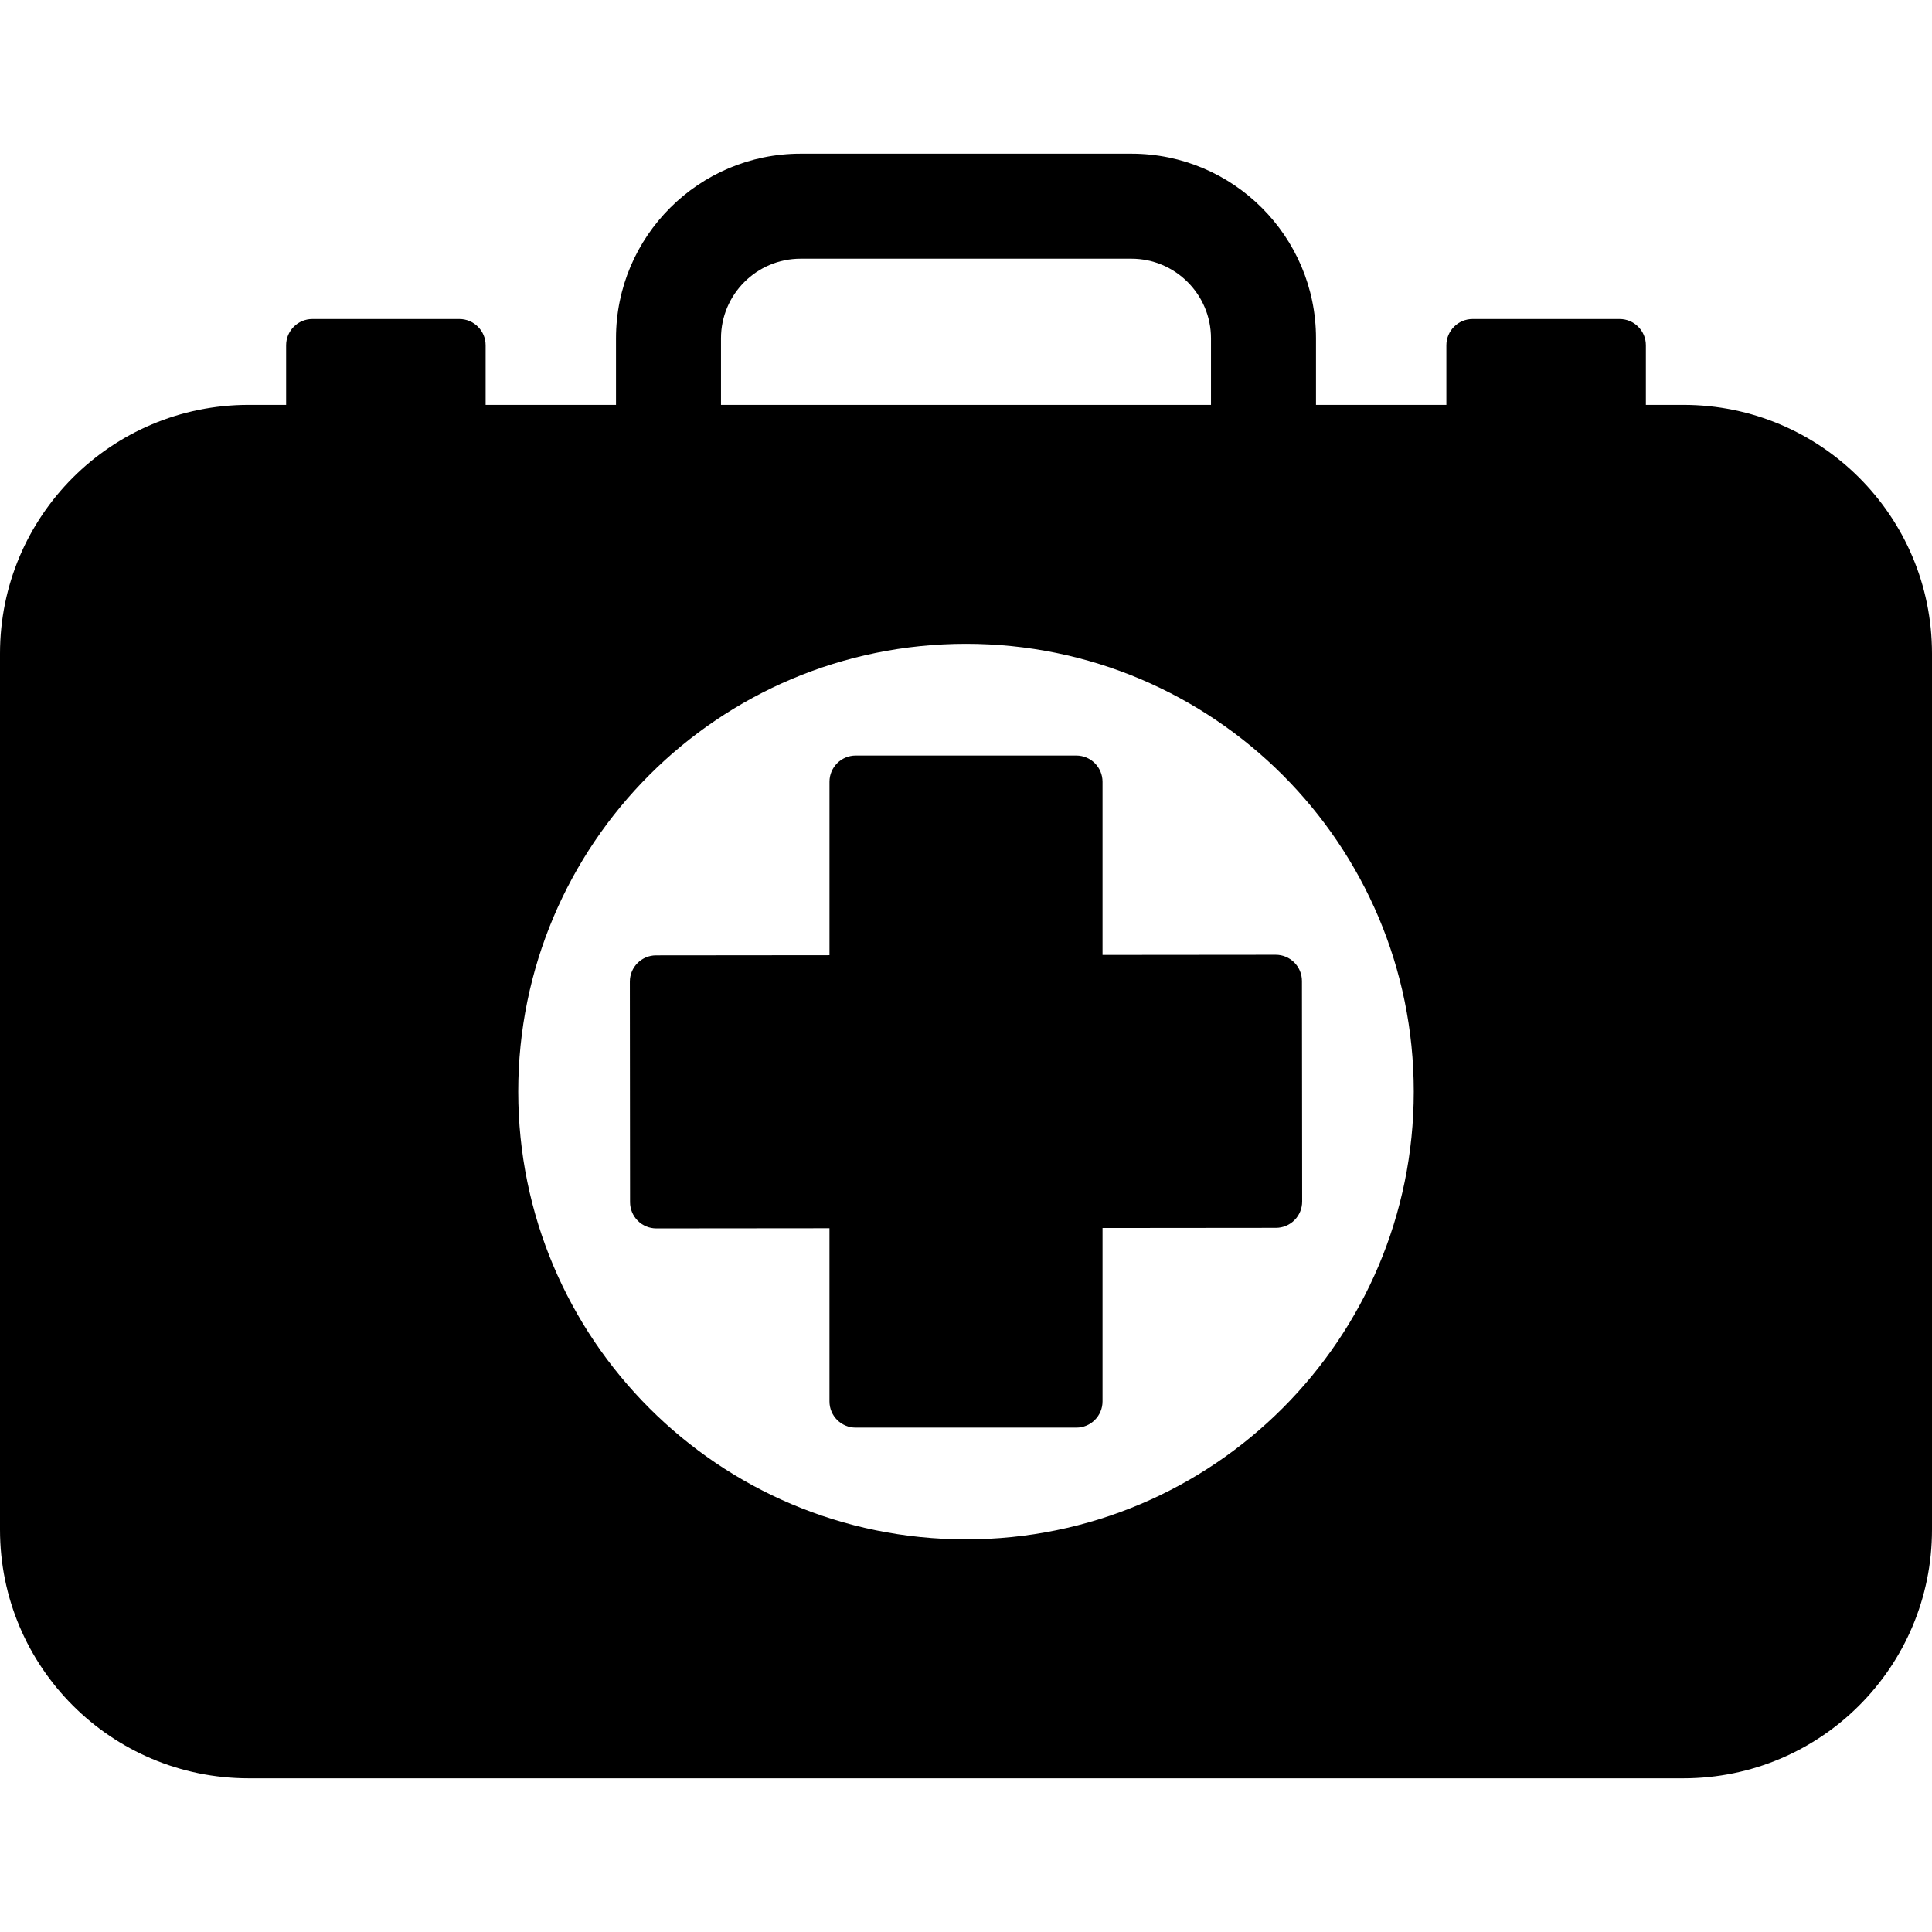
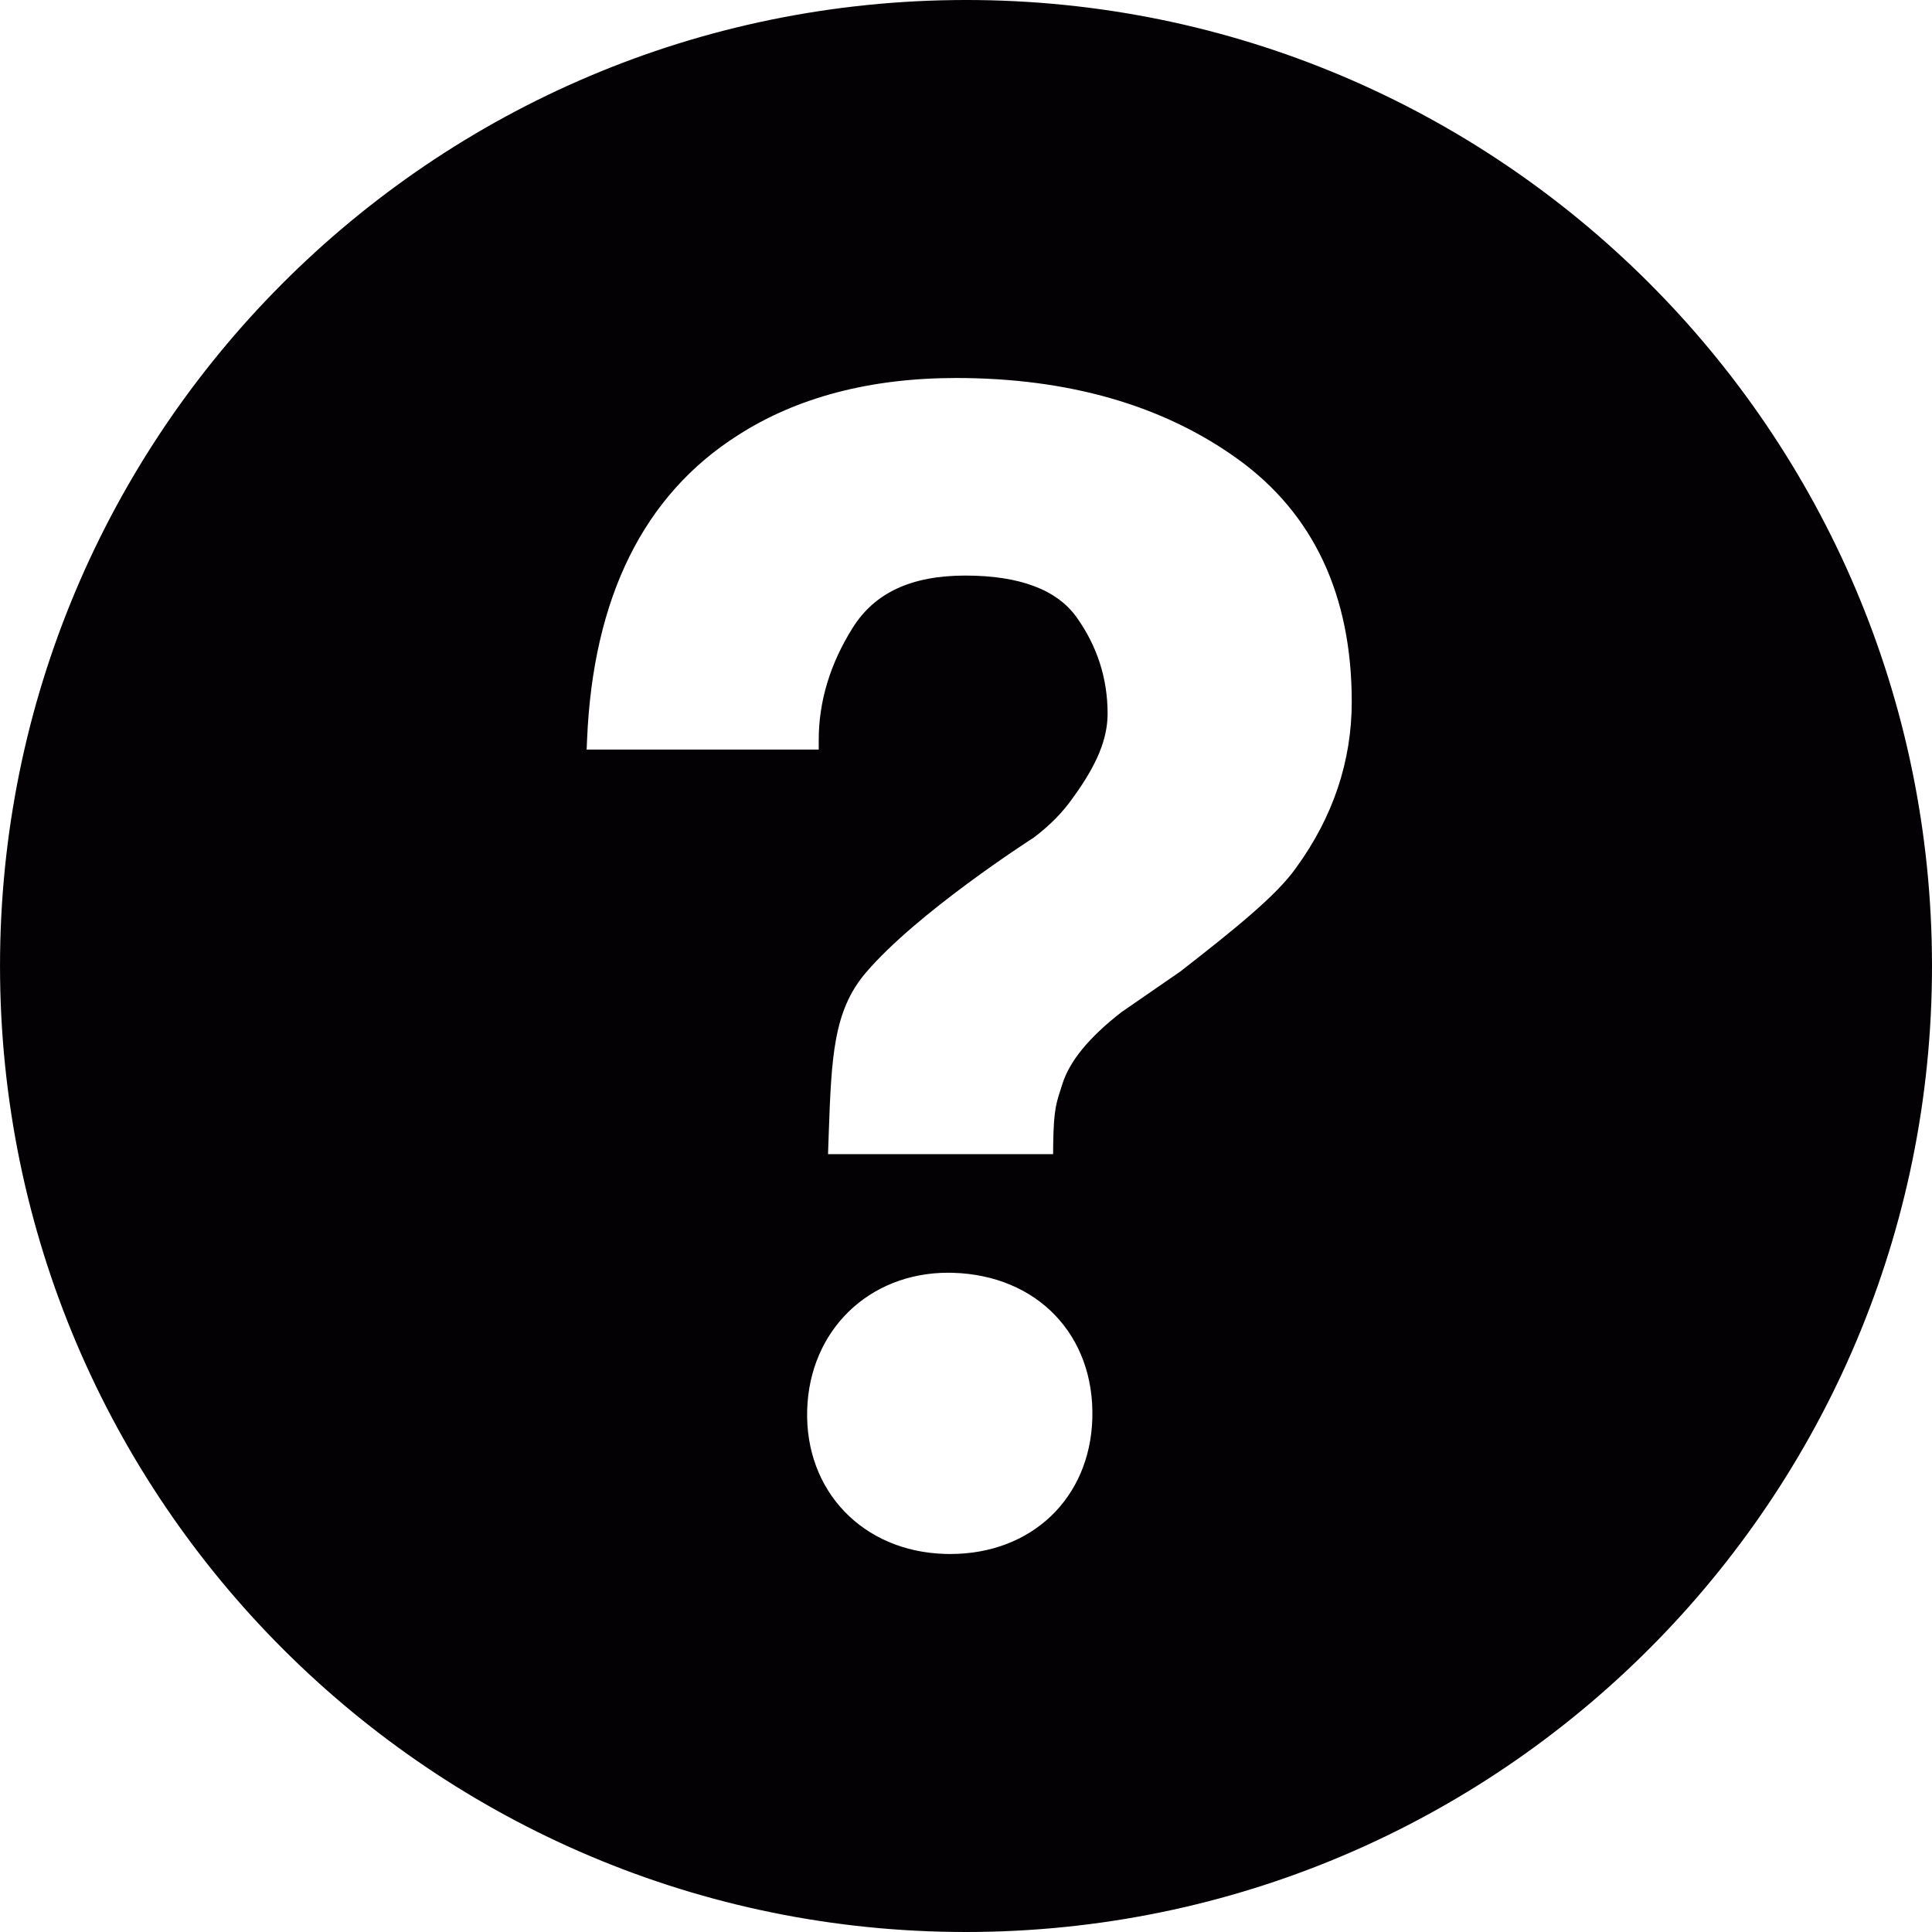
- <svg xmlns="http://www.w3.org/2000/svg" version="1.1" id="Capa_1" x="0px" y="0px" viewBox="0 0 184 184" style="enable-background:new 0 0 184 184;" xml:space="preserve">
-   <path d="M160.324,38.56h-3.574v-5.678c0-1.381-1.119-2.5-2.5-2.5h-14c-1.381,0-2.5,1.119-2.5,2.5v5.678h-12.417v-6.341  c0-9.694-7.887-17.581-17.581-17.581H76.247c-9.694,0-17.581,7.887-17.581,17.581v6.341H46.25v-5.678c0-1.381-1.119-2.5-2.5-2.5h-14  c-1.381,0-2.5,1.119-2.5,2.5v5.678h-3.574C10.6,38.56,0,49.16,0,62.236v83.45c0,13.076,10.6,23.676,23.676,23.676h136.648  c13.076,0,23.676-10.6,23.676-23.676v-83.45C184,49.16,173.4,38.56,160.324,38.56z M68.666,32.219c0-4.18,3.401-7.581,7.581-7.581  h31.505c4.18,0,7.581,3.401,7.581,7.581v6.341H68.666V32.219z M92,146.606c-23.552,0-42.645-19.093-42.645-42.645  S68.448,61.316,92,61.316s42.645,19.093,42.645,42.645S115.552,146.606,92,146.606z M124.015,114.434  c0,0.663-0.262,1.299-0.73,1.769c-0.469,0.469-1.104,0.733-1.767,0.734l-16.515,0.015v16.514c0,1.381-1.119,2.5-2.5,2.5H81.497  c-1.381,0-2.5-1.119-2.5-2.5v-16.49l-16.49,0.015c-0.001,0-0.001,0-0.002,0c-0.662,0-1.297-0.263-1.766-0.73  c-0.469-0.469-0.733-1.104-0.734-1.767l-0.019-21.005c-0.001-1.381,1.117-2.501,2.498-2.502l16.514-0.015V74.456  c0-1.381,1.119-2.5,2.5-2.5h21.005c1.381,0,2.5,1.119,2.5,2.5v16.49l16.49-0.015c0.001,0,0.002,0,0.002,0  c1.38,0,2.499,1.118,2.5,2.498L124.015,114.434z" />
+ <svg xmlns="http://www.w3.org/2000/svg" version="1.1" id="Capa_1" x="0px" y="0px" viewBox="0 0 92 92" style="enable-background:new 0 0 92 92;" xml:space="preserve">
+   <g>
+     <path style="fill:#030104;" d="M45.386,0.004C19.983,0.344-0.333,21.215,0.005,46.619c0.34,25.393,21.209,45.715,46.611,45.377   c25.398-0.342,45.718-21.213,45.38-46.615C91.656,19.986,70.786-0.335,45.386,0.004z M45.25,74l-0.254-0.004   c-3.912-0.116-6.67-2.998-6.559-6.852c0.109-3.788,2.934-6.538,6.717-6.538l0.227,0.004c4.021,0.119,6.748,2.972,6.635,6.937   C51.904,71.346,49.123,74,45.25,74z M61.705,41.341c-0.92,1.307-2.943,2.93-5.492,4.916l-2.807,1.938   c-1.541,1.198-2.471,2.325-2.82,3.434c-0.275,0.873-0.41,1.104-0.434,2.88l-0.004,0.451H39.43l0.031-0.907   c0.131-3.728,0.223-5.921,1.768-7.733c2.424-2.846,7.771-6.289,7.998-6.435c0.766-0.577,1.412-1.234,1.893-1.936   c1.125-1.551,1.623-2.772,1.623-3.972c0-1.665-0.494-3.205-1.471-4.576c-0.939-1.323-2.723-1.993-5.303-1.993   c-2.559,0-4.311,0.812-5.359,2.478c-1.078,1.713-1.623,3.512-1.623,5.35v0.457H27.936l0.02-0.477   c0.285-6.769,2.701-11.643,7.178-14.487C37.947,18.918,41.447,18,45.531,18c5.346,0,9.859,1.299,13.412,3.861   c3.6,2.596,5.426,6.484,5.426,11.556C64.369,36.254,63.473,38.919,61.705,41.341z" />
+   </g>
  <g>
</g>
  <g>
</g>
  <g>
</g>
  <g>
</g>
  <g>
</g>
  <g>
</g>
  <g>
</g>
  <g>
</g>
  <g>
</g>
  <g>
</g>
  <g>
</g>
  <g>
</g>
  <g>
</g>
  <g>
</g>
  <g>
</g>
</svg>
